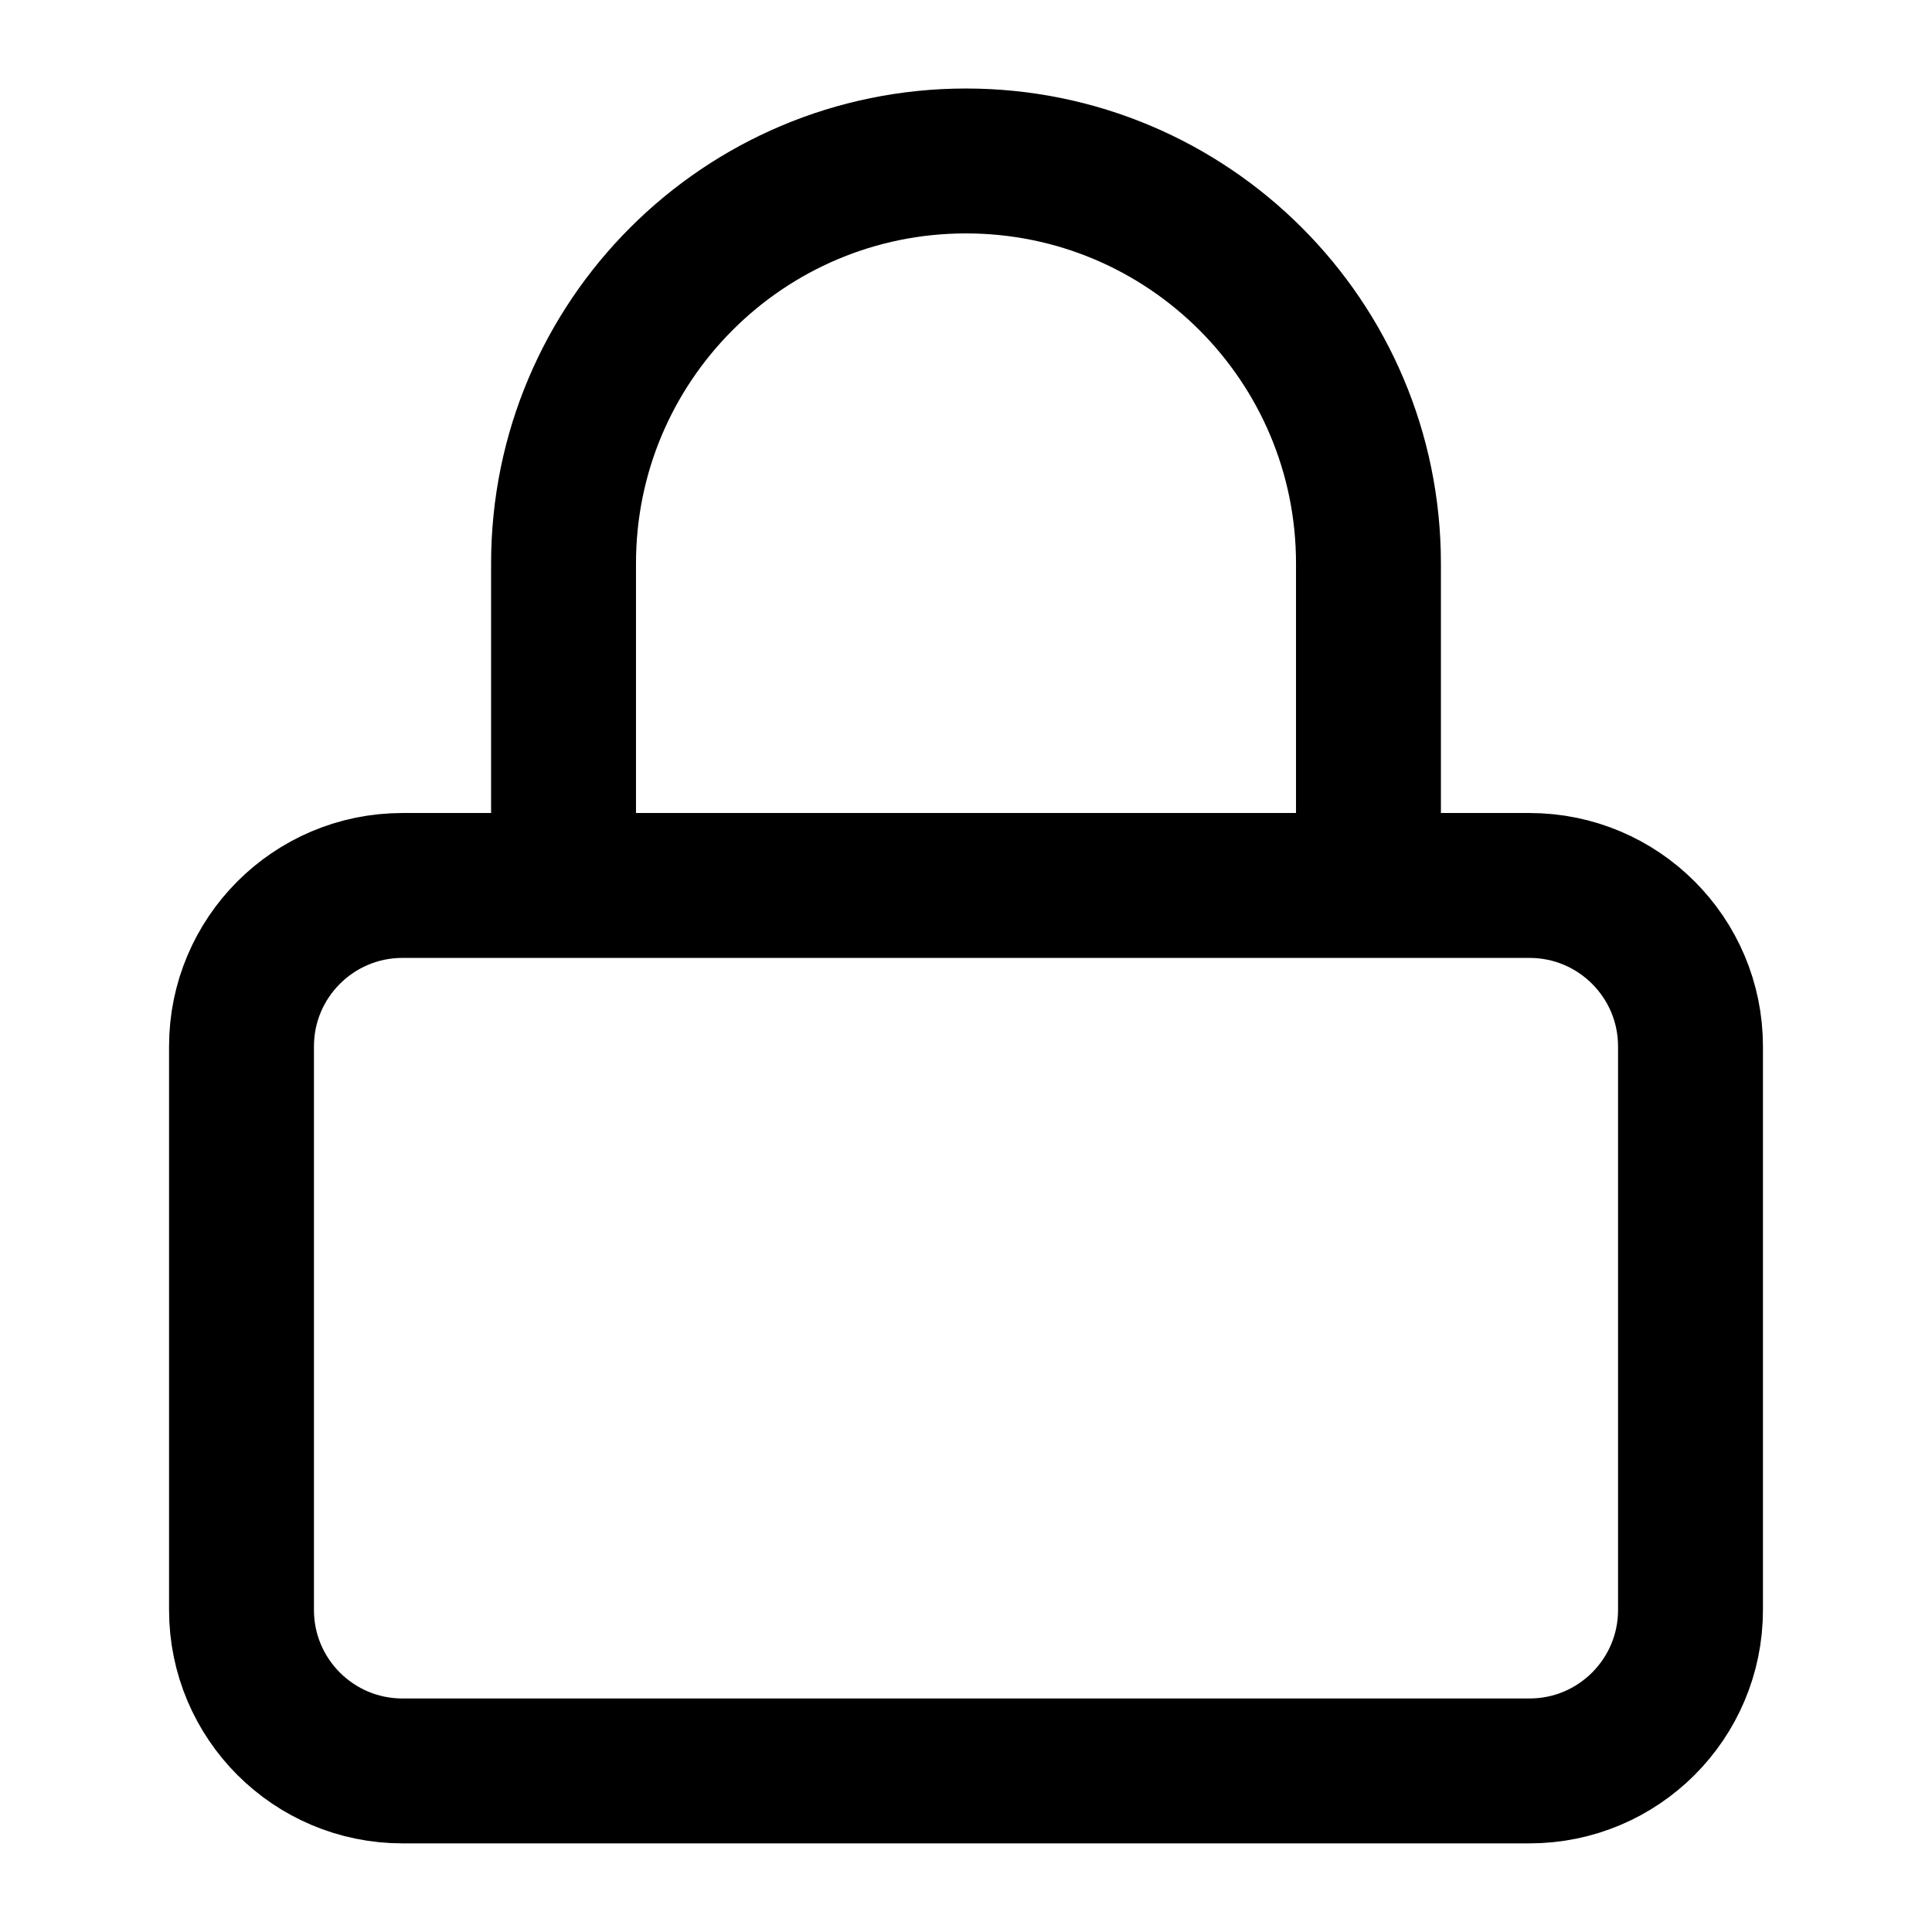
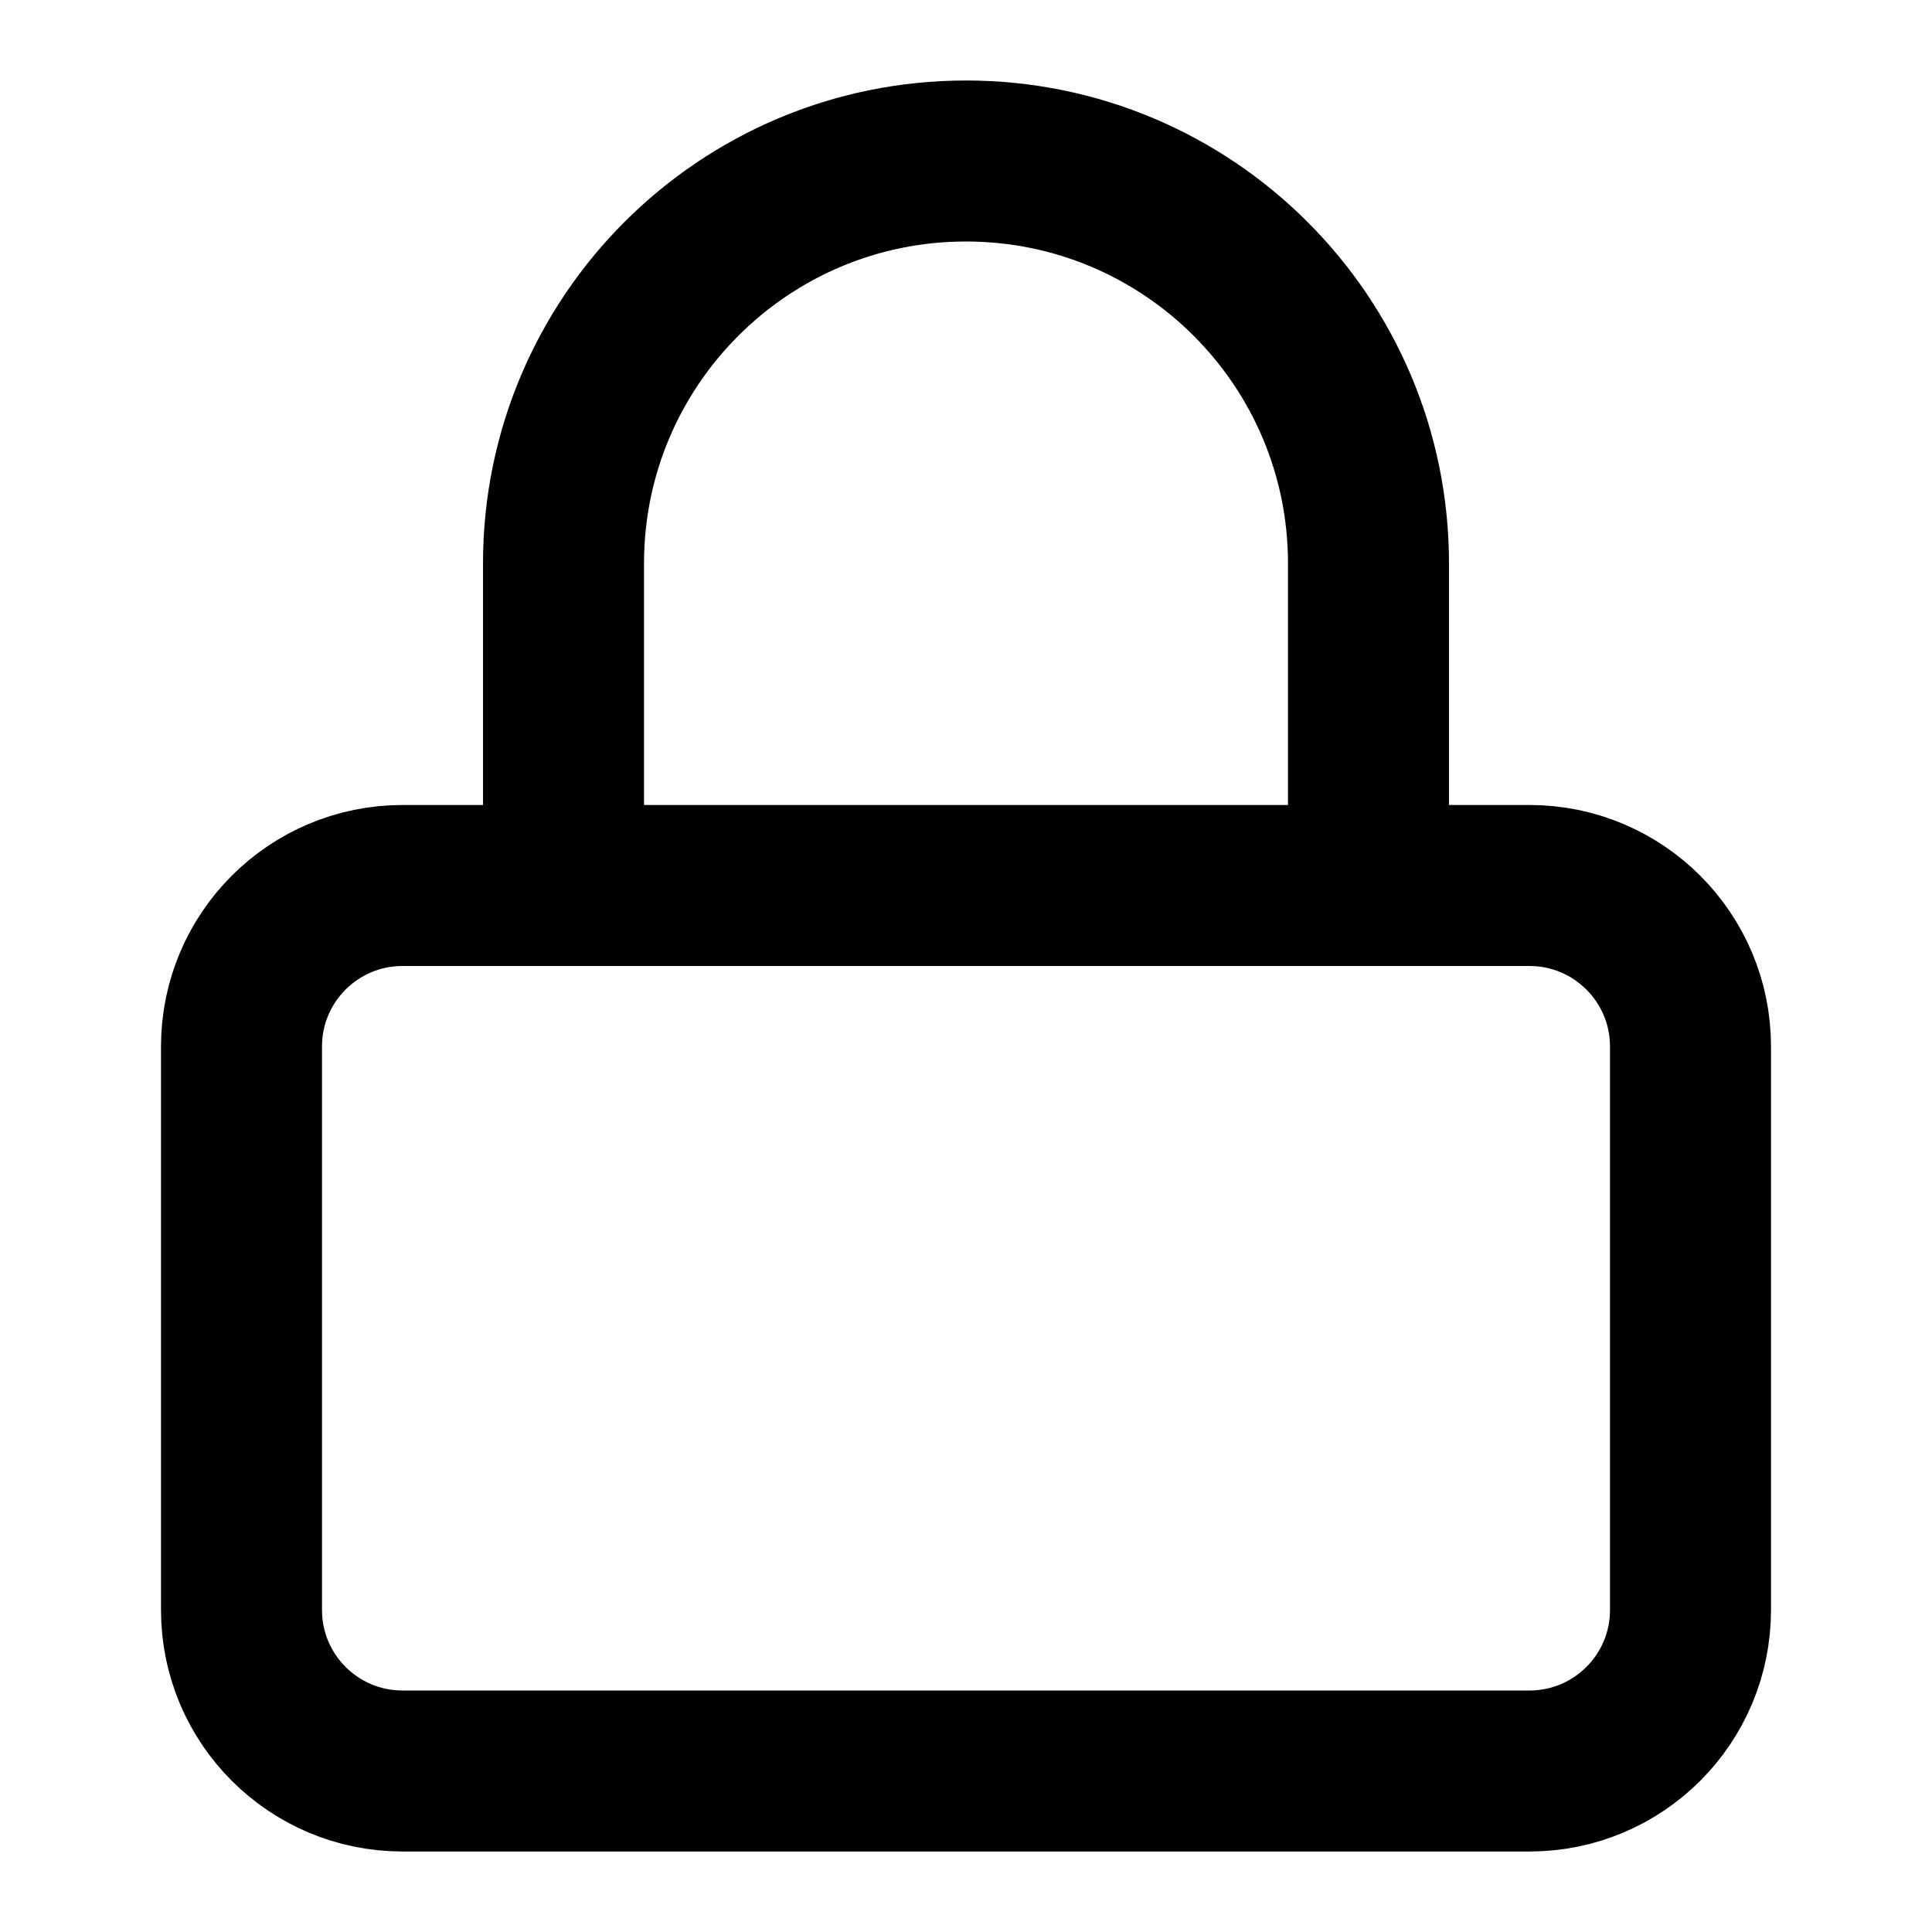
- <svg xmlns="http://www.w3.org/2000/svg" width="16" height="16" fill="none" viewBox="0 0 16 16">
-   <path stroke="currentColor" stroke-linecap="round" stroke-linejoin="round" stroke-width="1.2" d="M4.667 7.333V4.666a3.333 3.333 0 0 1 6.666 0v2.667m-8 0h9.334c.736 0 1.333.597 1.333 1.333v4.667c0 .736-.597 1.333-1.333 1.333H3.333A1.333 1.333 0 0 1 2 13.333V8.666c0-.736.597-1.333 1.333-1.333" />
+ <svg xmlns="http://www.w3.org/2000/svg" width="24" height="24" viewBox="0 0 24 24" fill="none" stroke="currentColor" stroke-width="2" stroke-linecap="round" stroke-linejoin="round">
+   <rect width="18" height="11" x="3" y="11" rx="2" ry="2" />
+   <path d="M7 11V7a5 5 0 0 1 10 0v4" />
</svg>
